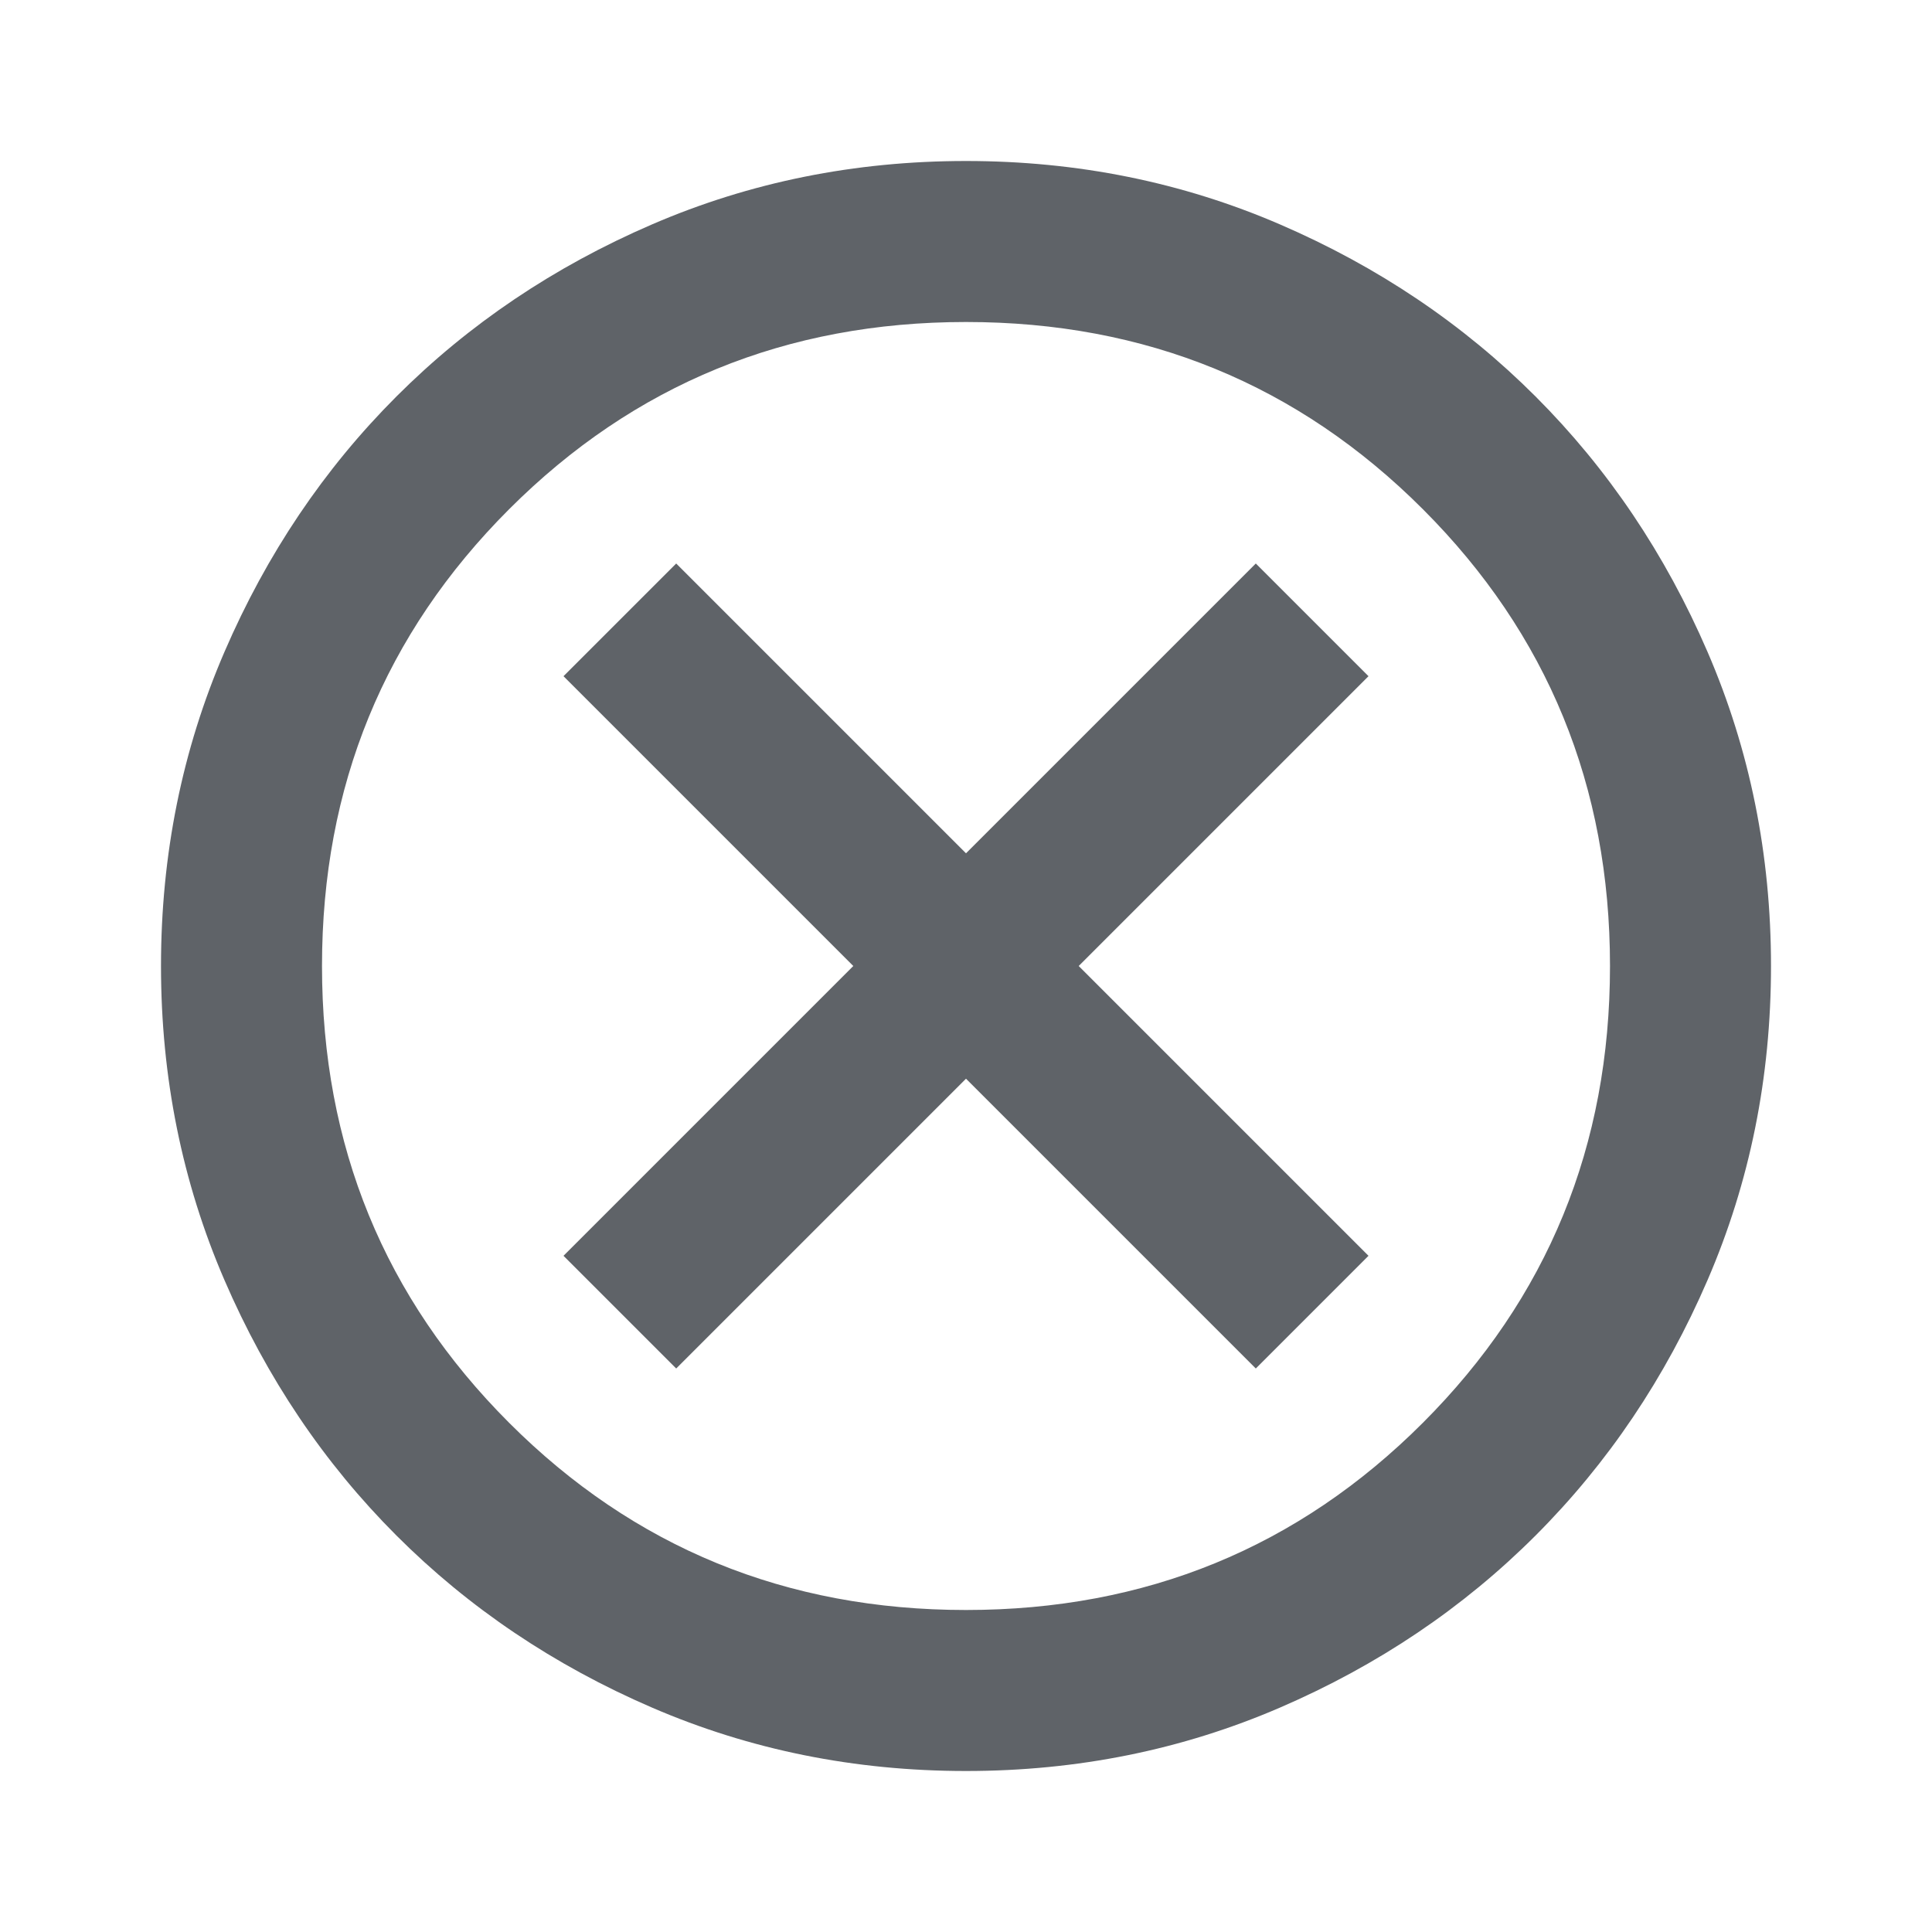
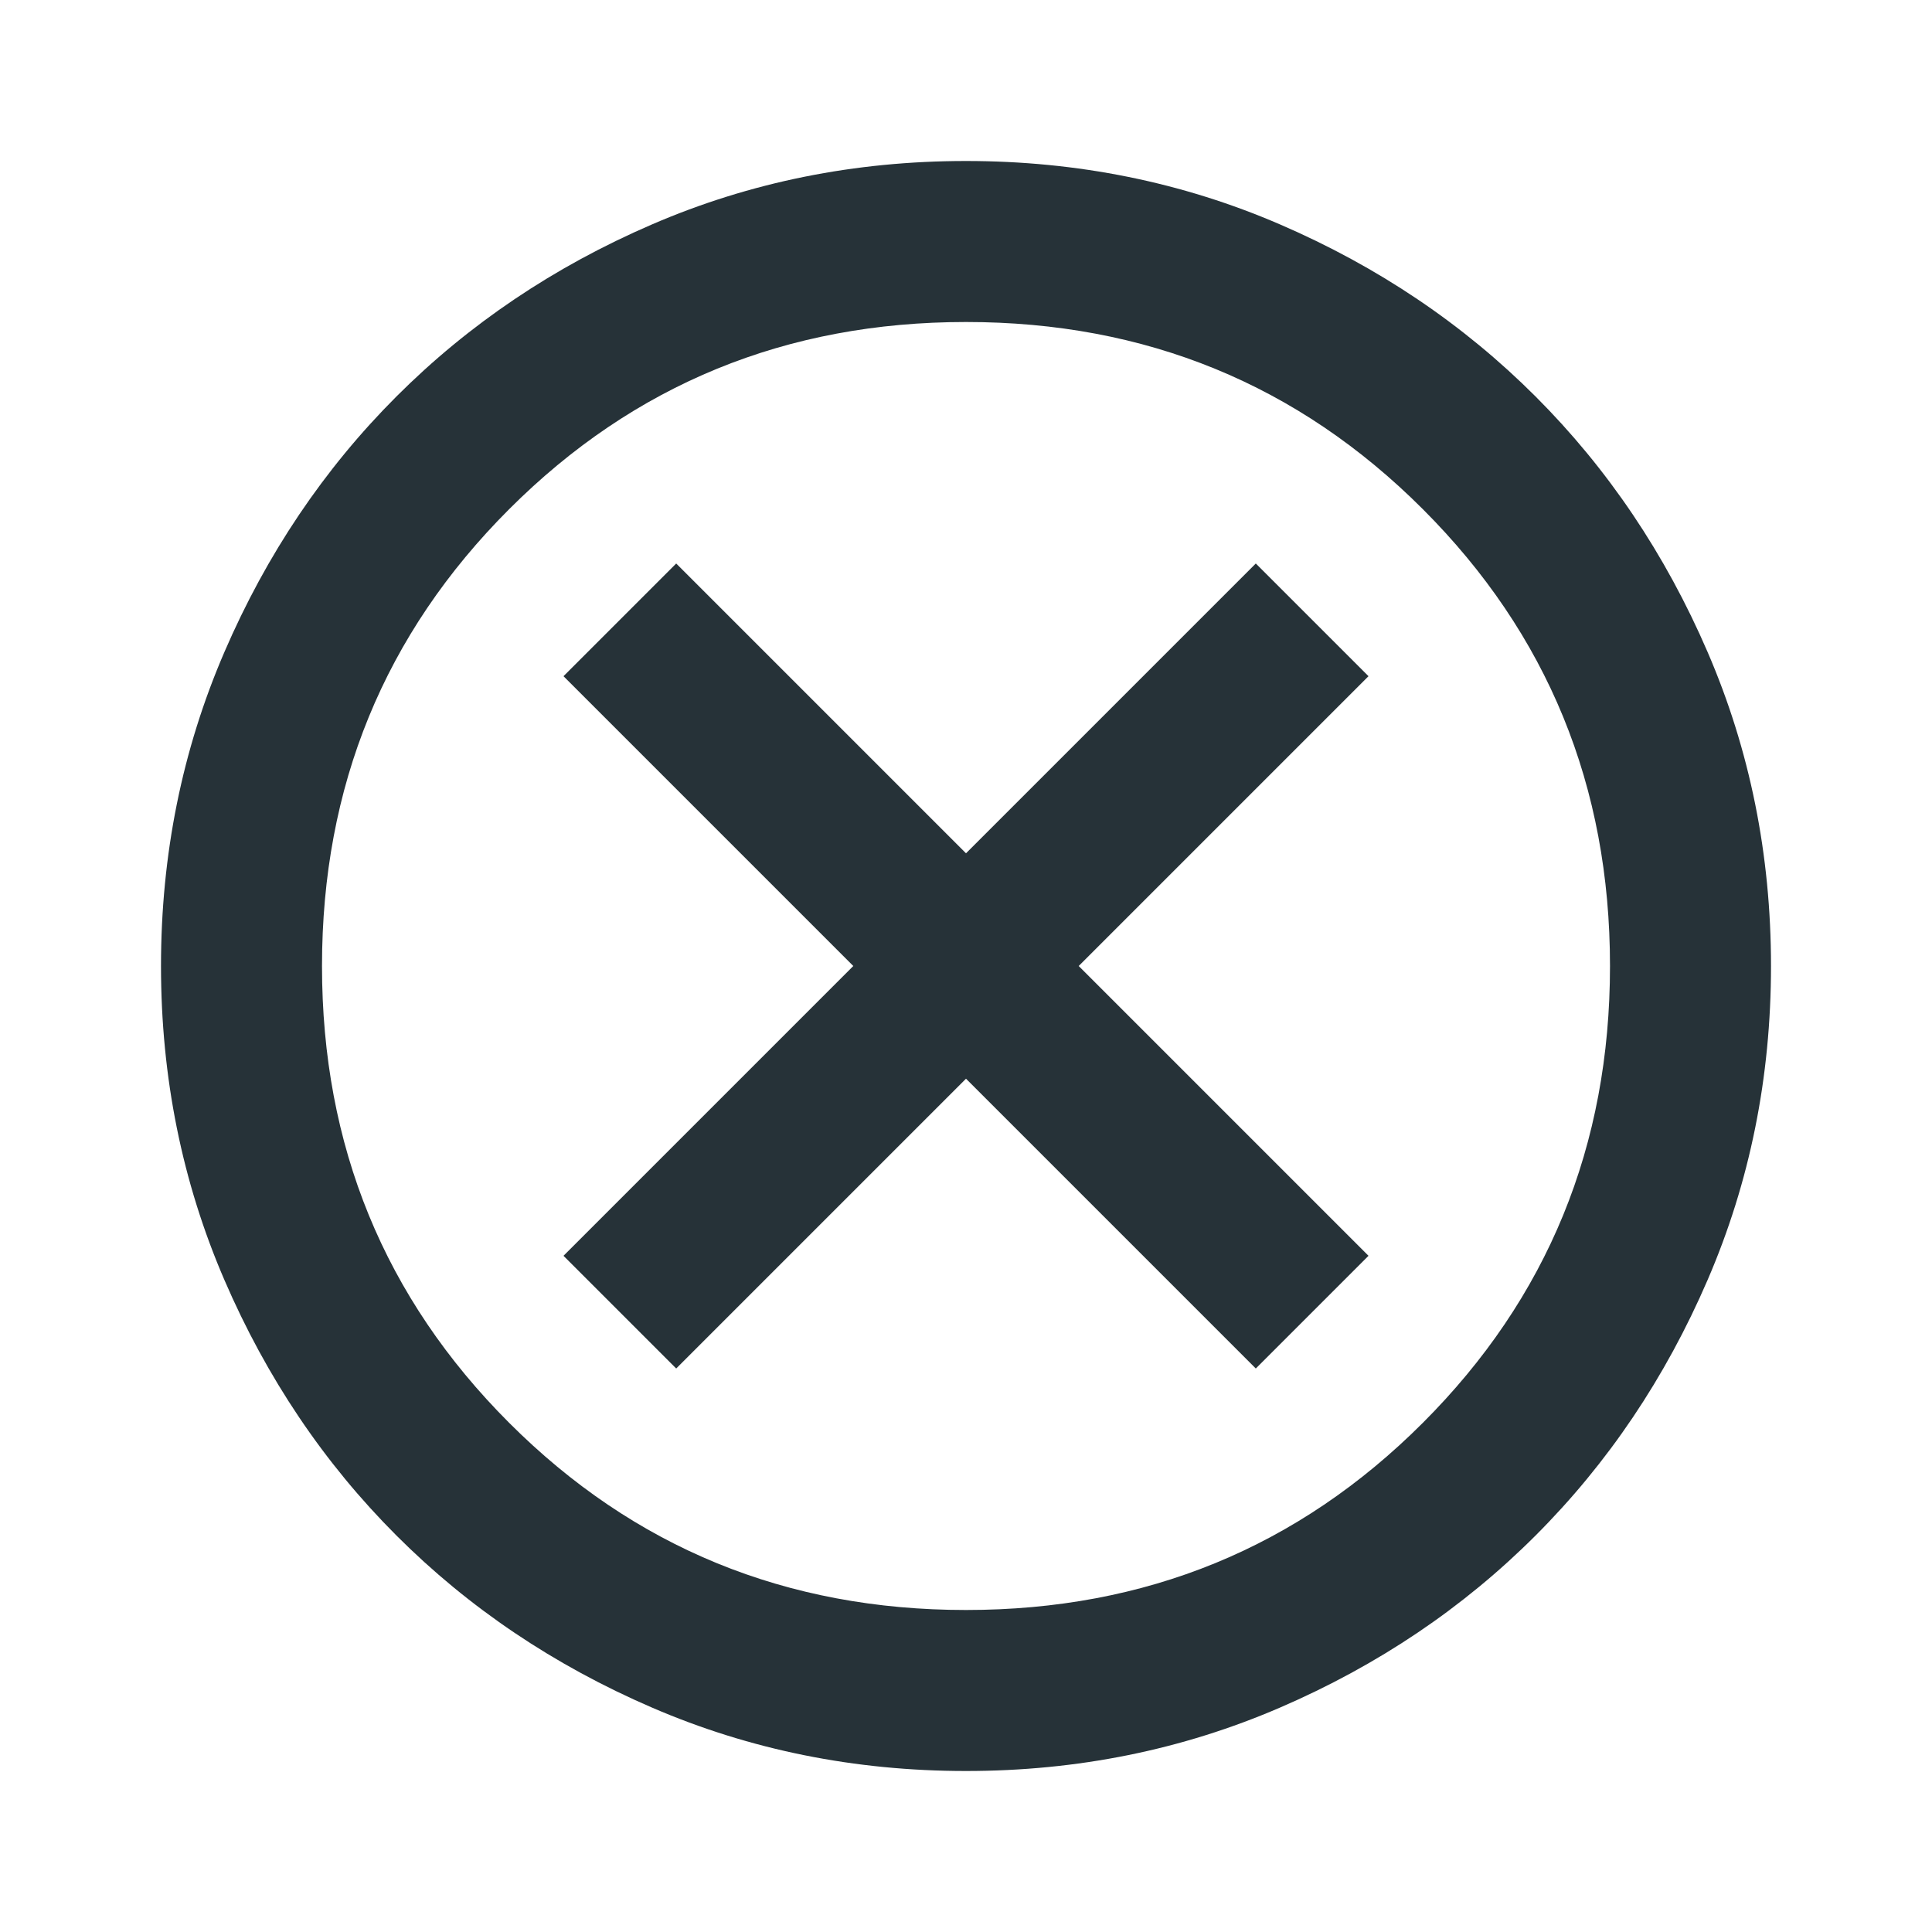
- <svg xmlns="http://www.w3.org/2000/svg" height="24px" viewBox="0 -960 960 960" width="24px" fill="#5f6368">
+ <svg xmlns="http://www.w3.org/2000/svg" height="24px" viewBox="0 -960 960 960" width="24px" fill="#263238">
  <path d="m336-280 144-144 144 144 56-56-144-144 144-144-56-56-144 144-144-144-56 56 144 144-144 144 56 56ZM480-80q-83 0-156-31.5T197-197q-54-54-85.5-127T80-480q0-83 31.5-156T197-763q54-54 127-85.5T480-880q83 0 156 31.5T763-763q54 54 85.5 127T880-480q0 83-31.5 156T763-197q-54 54-127 85.5T480-80Zm0-80q134 0 227-93t93-227q0-134-93-227t-227-93q-134 0-227 93t-93 227q0 134 93 227t227 93Zm0-320Z" />
</svg>
